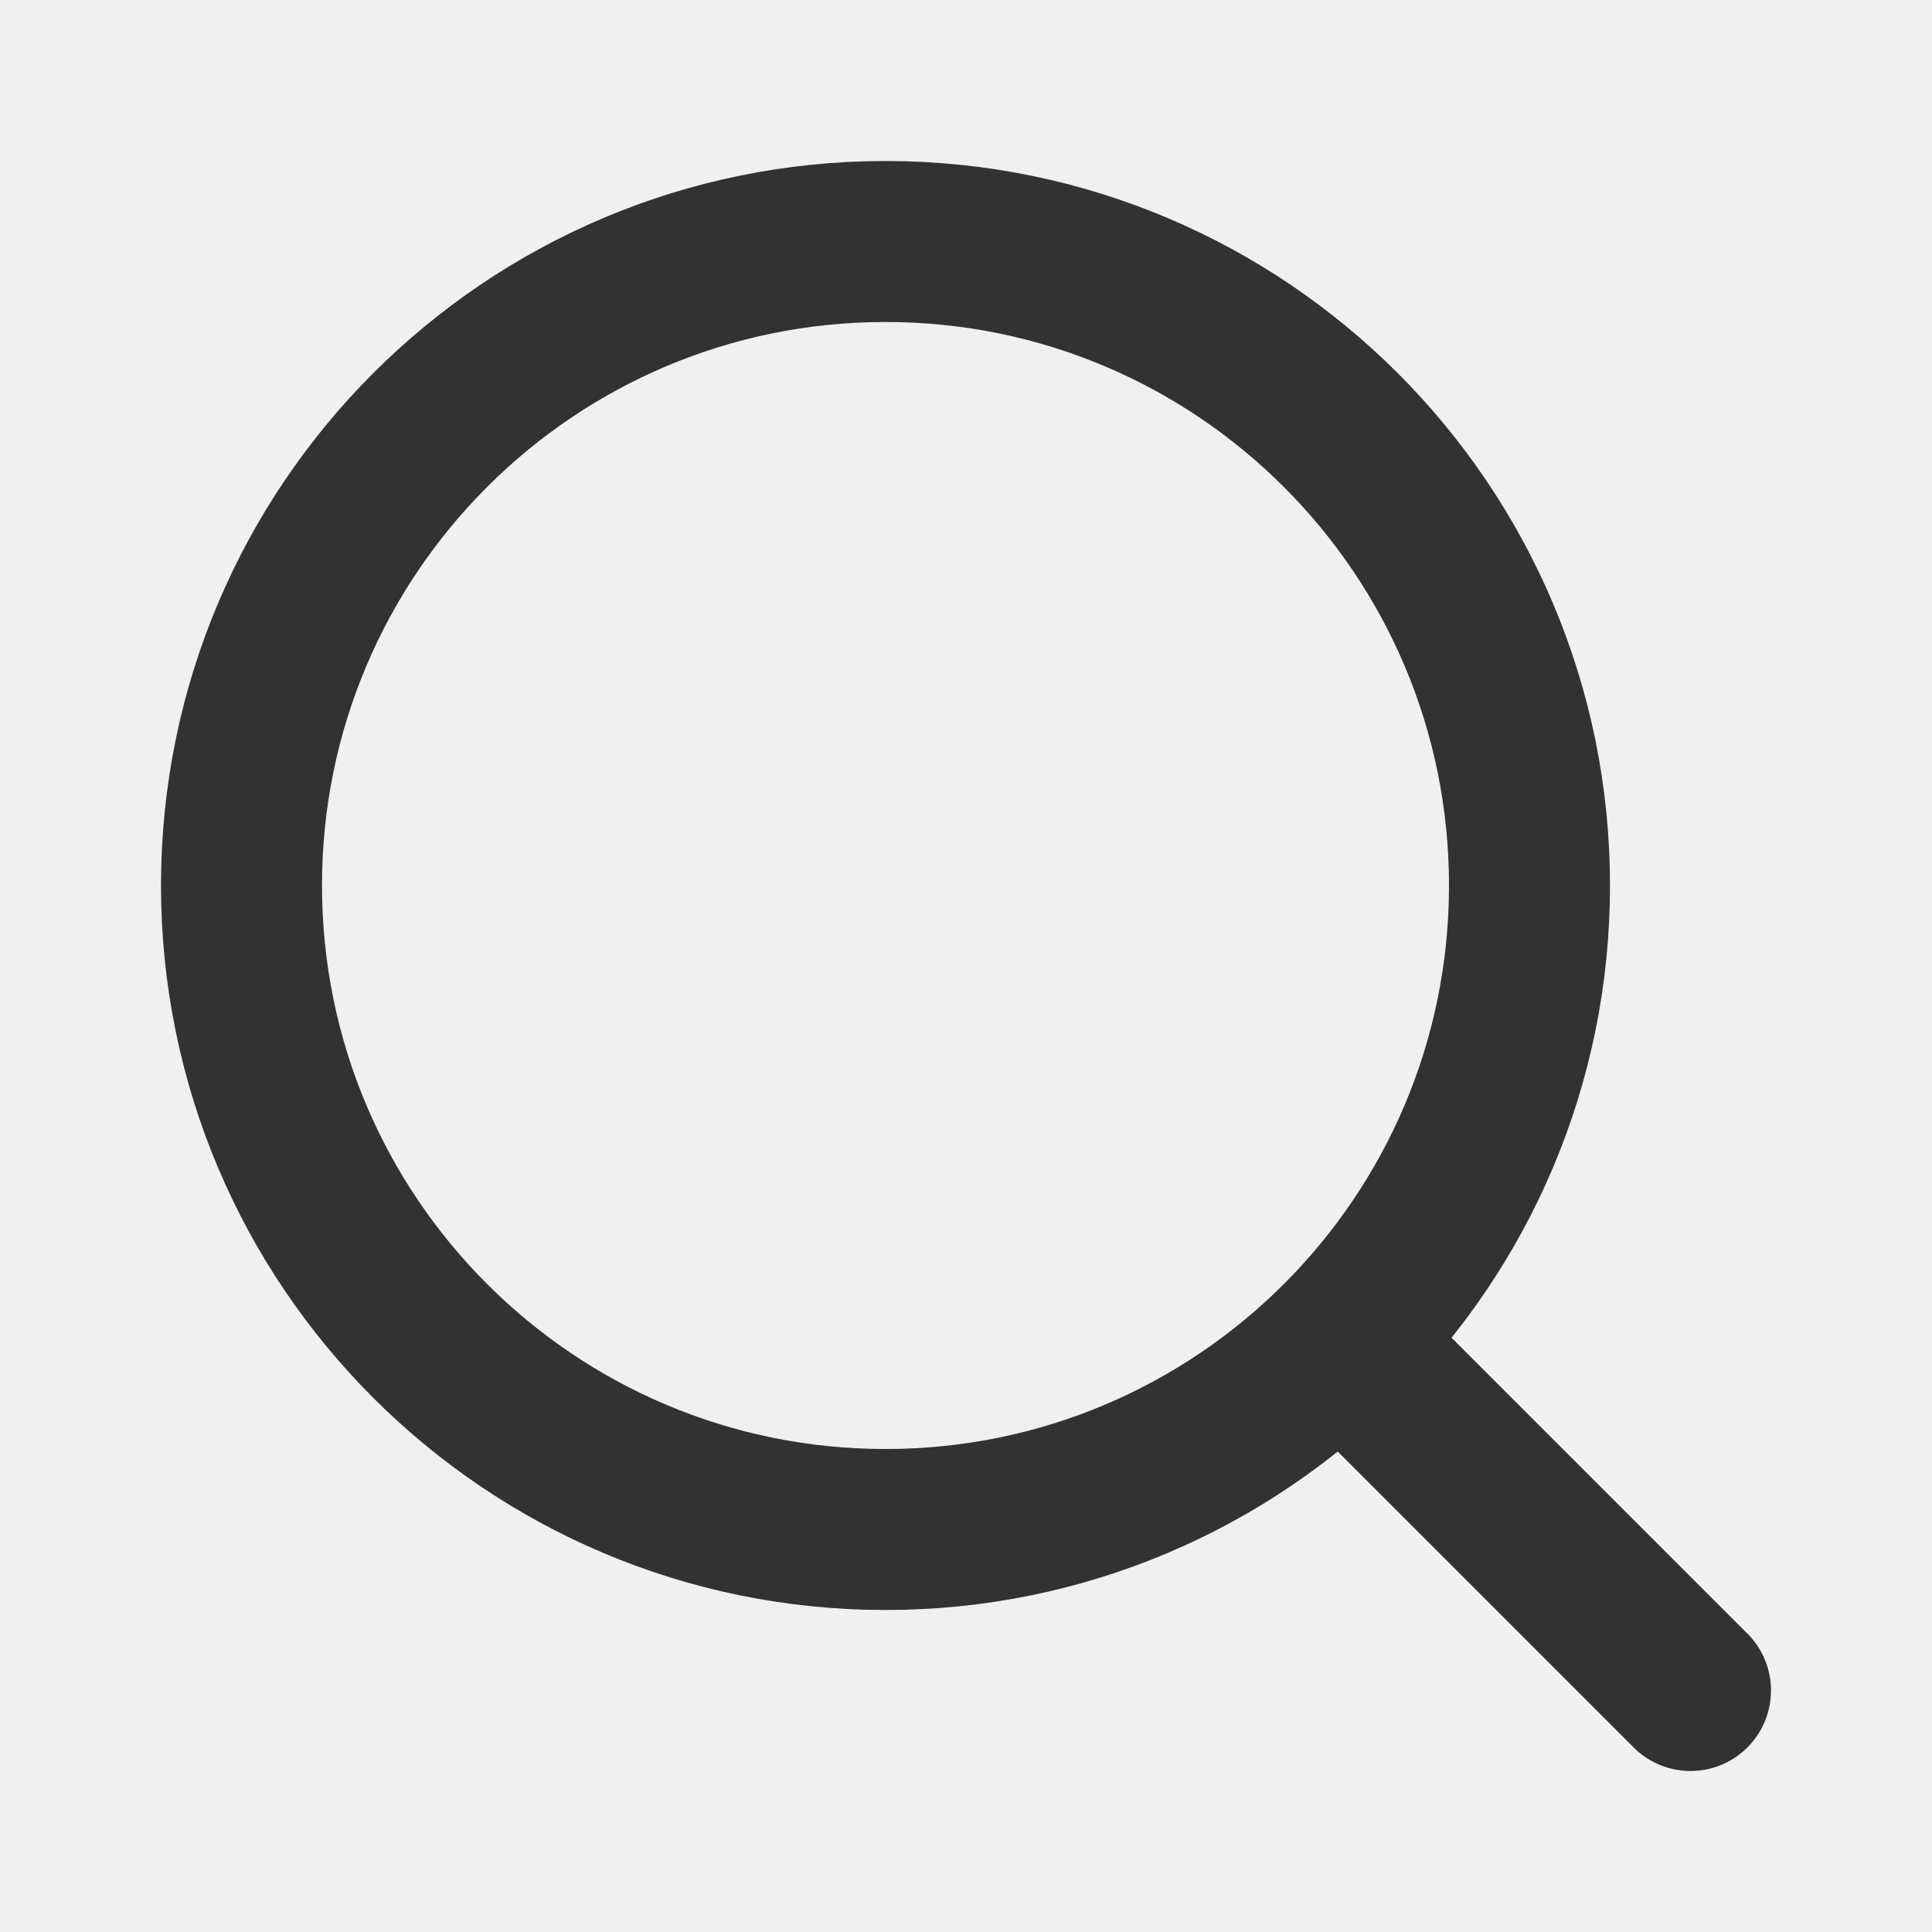
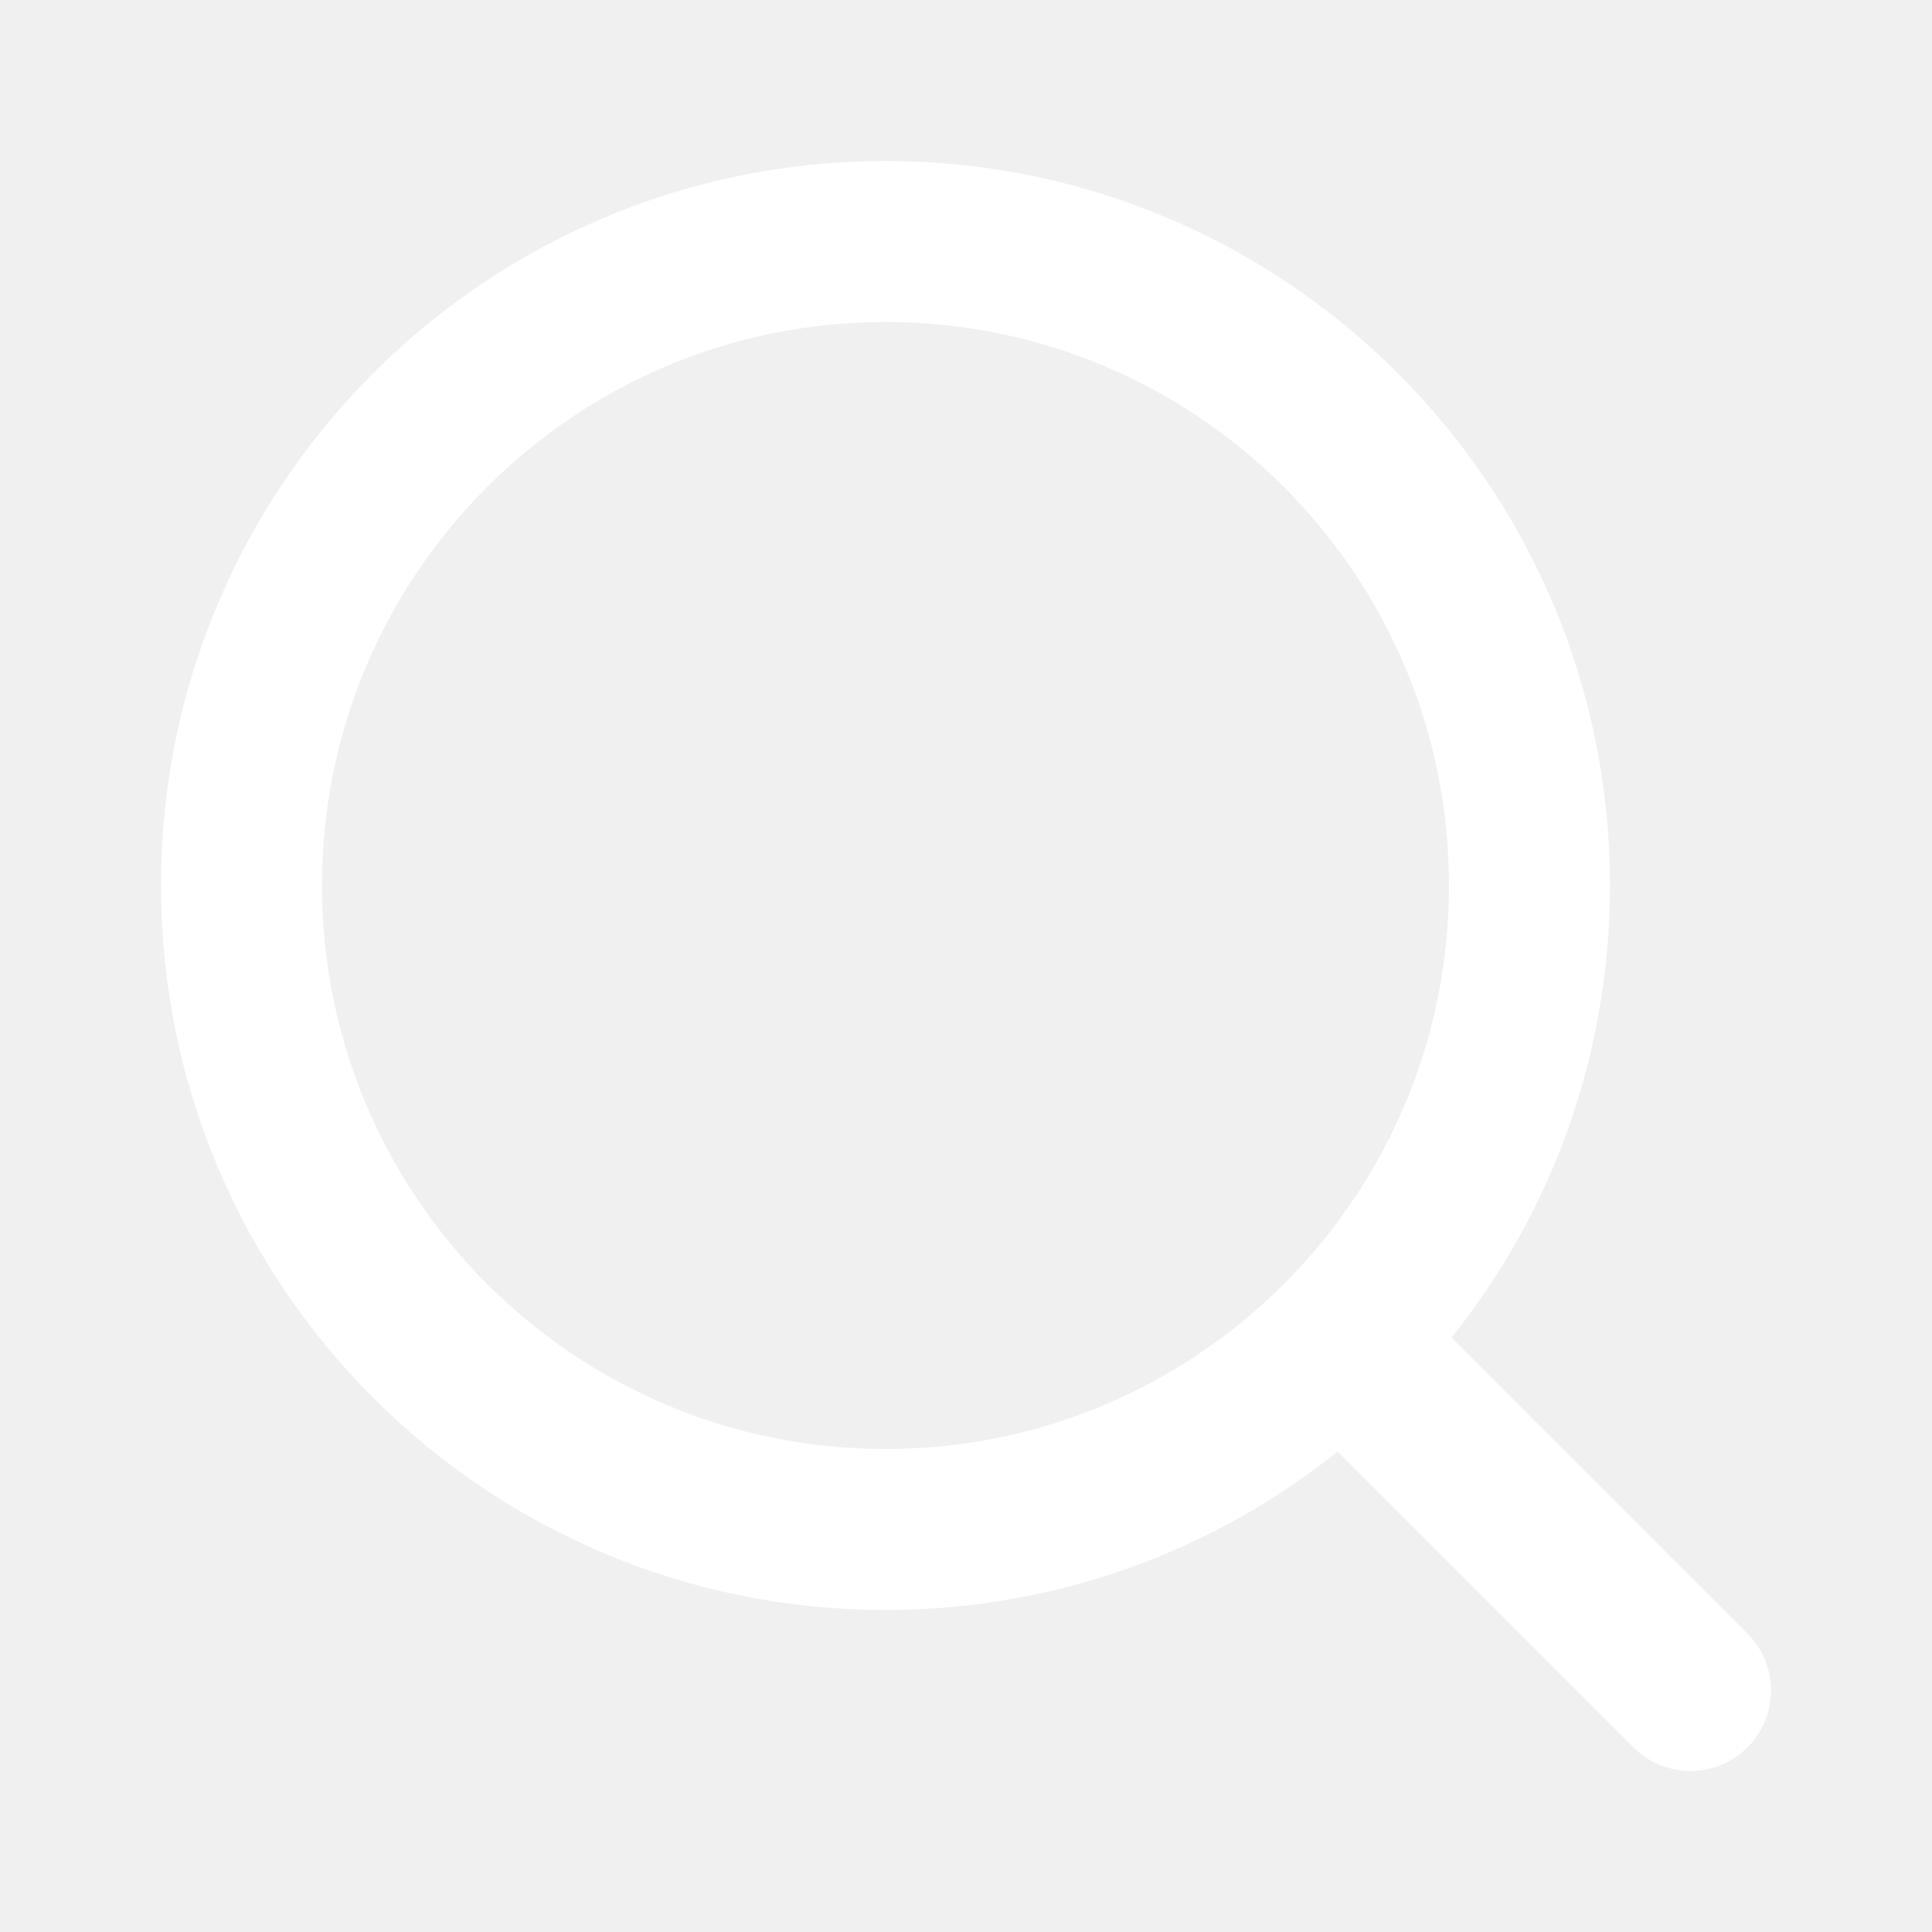
<svg xmlns="http://www.w3.org/2000/svg" width="800" height="800" viewBox="0 0 24 24" fill="none">
-   <path d="m17 17 4 4" stroke="#323232" stroke-width="2" stroke-linecap="round" stroke-linejoin="round" />
-   <path d="M19 11a8 8 0 1 1-16 0 8 8 0 0 1 16 0z" stroke="#323232" stroke-width="2" />
+   <path d="m17 17 4 4" stroke="#ffffff" stroke-width="2" stroke-linecap="round" stroke-linejoin="round" />
+   <path d="M19 11a8 8 0 1 1-16 0 8 8 0 0 1 16 0z" stroke="#ffffff" stroke-width="2" />
</svg>
